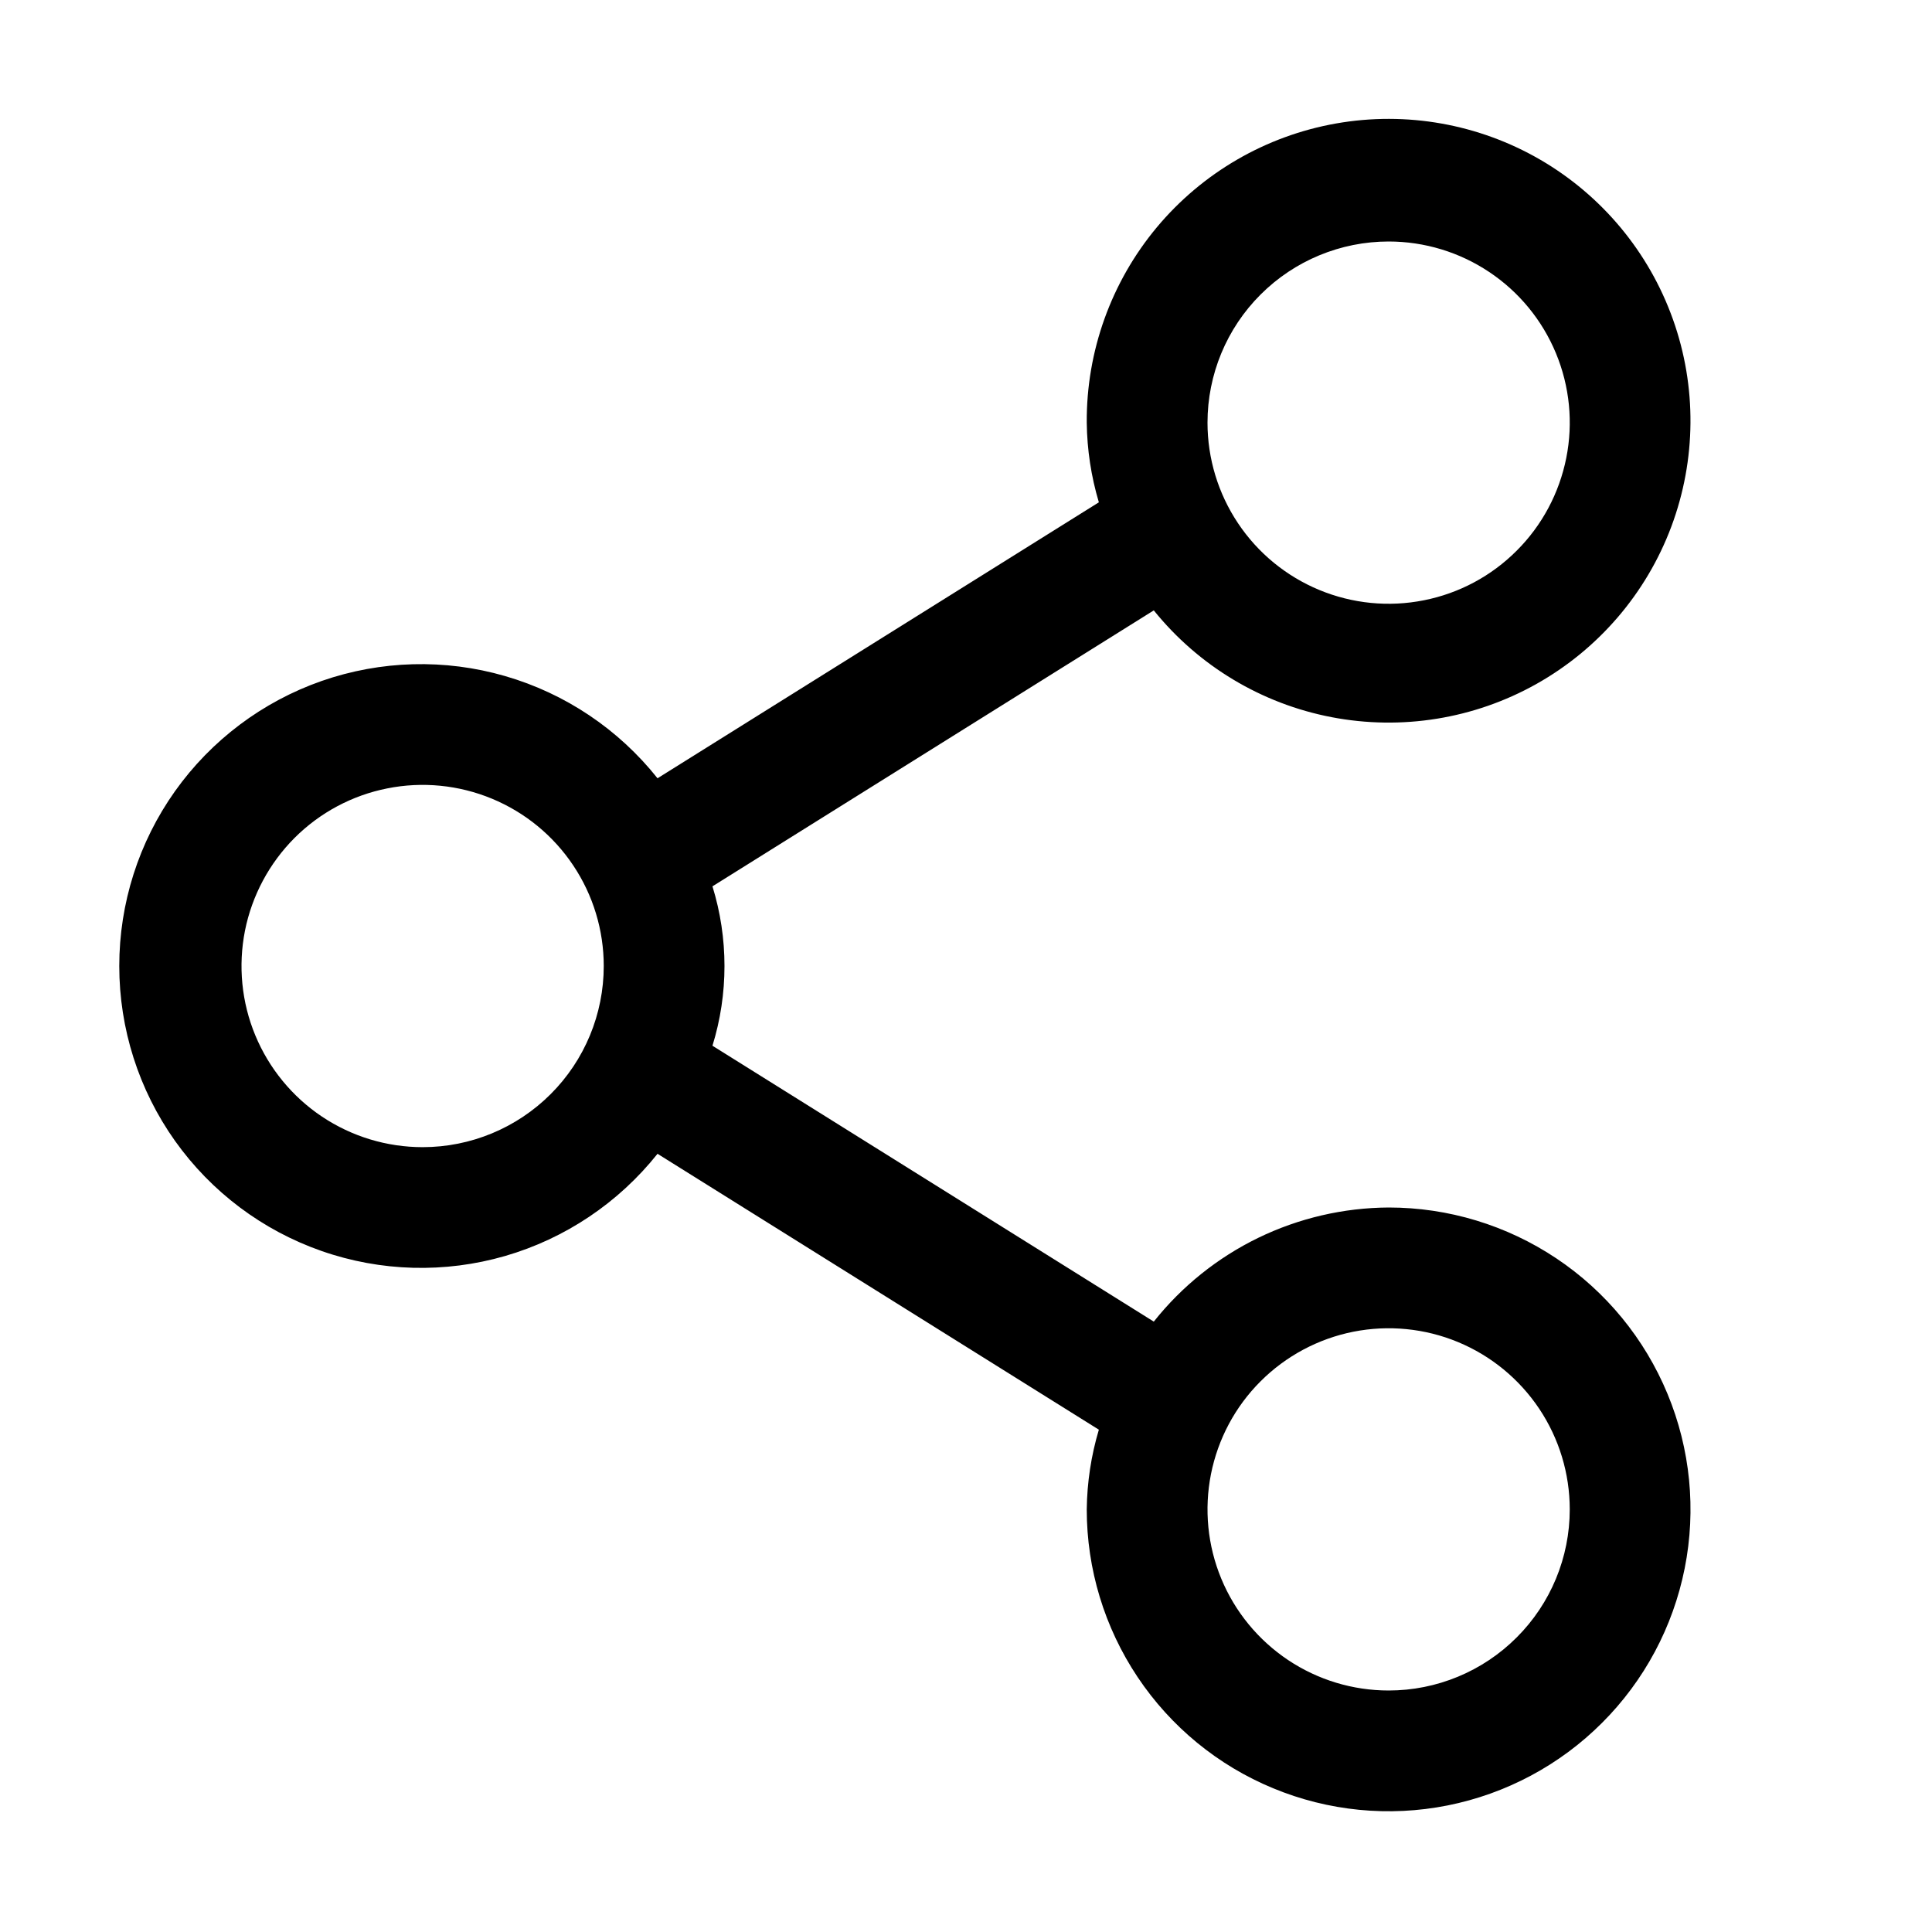
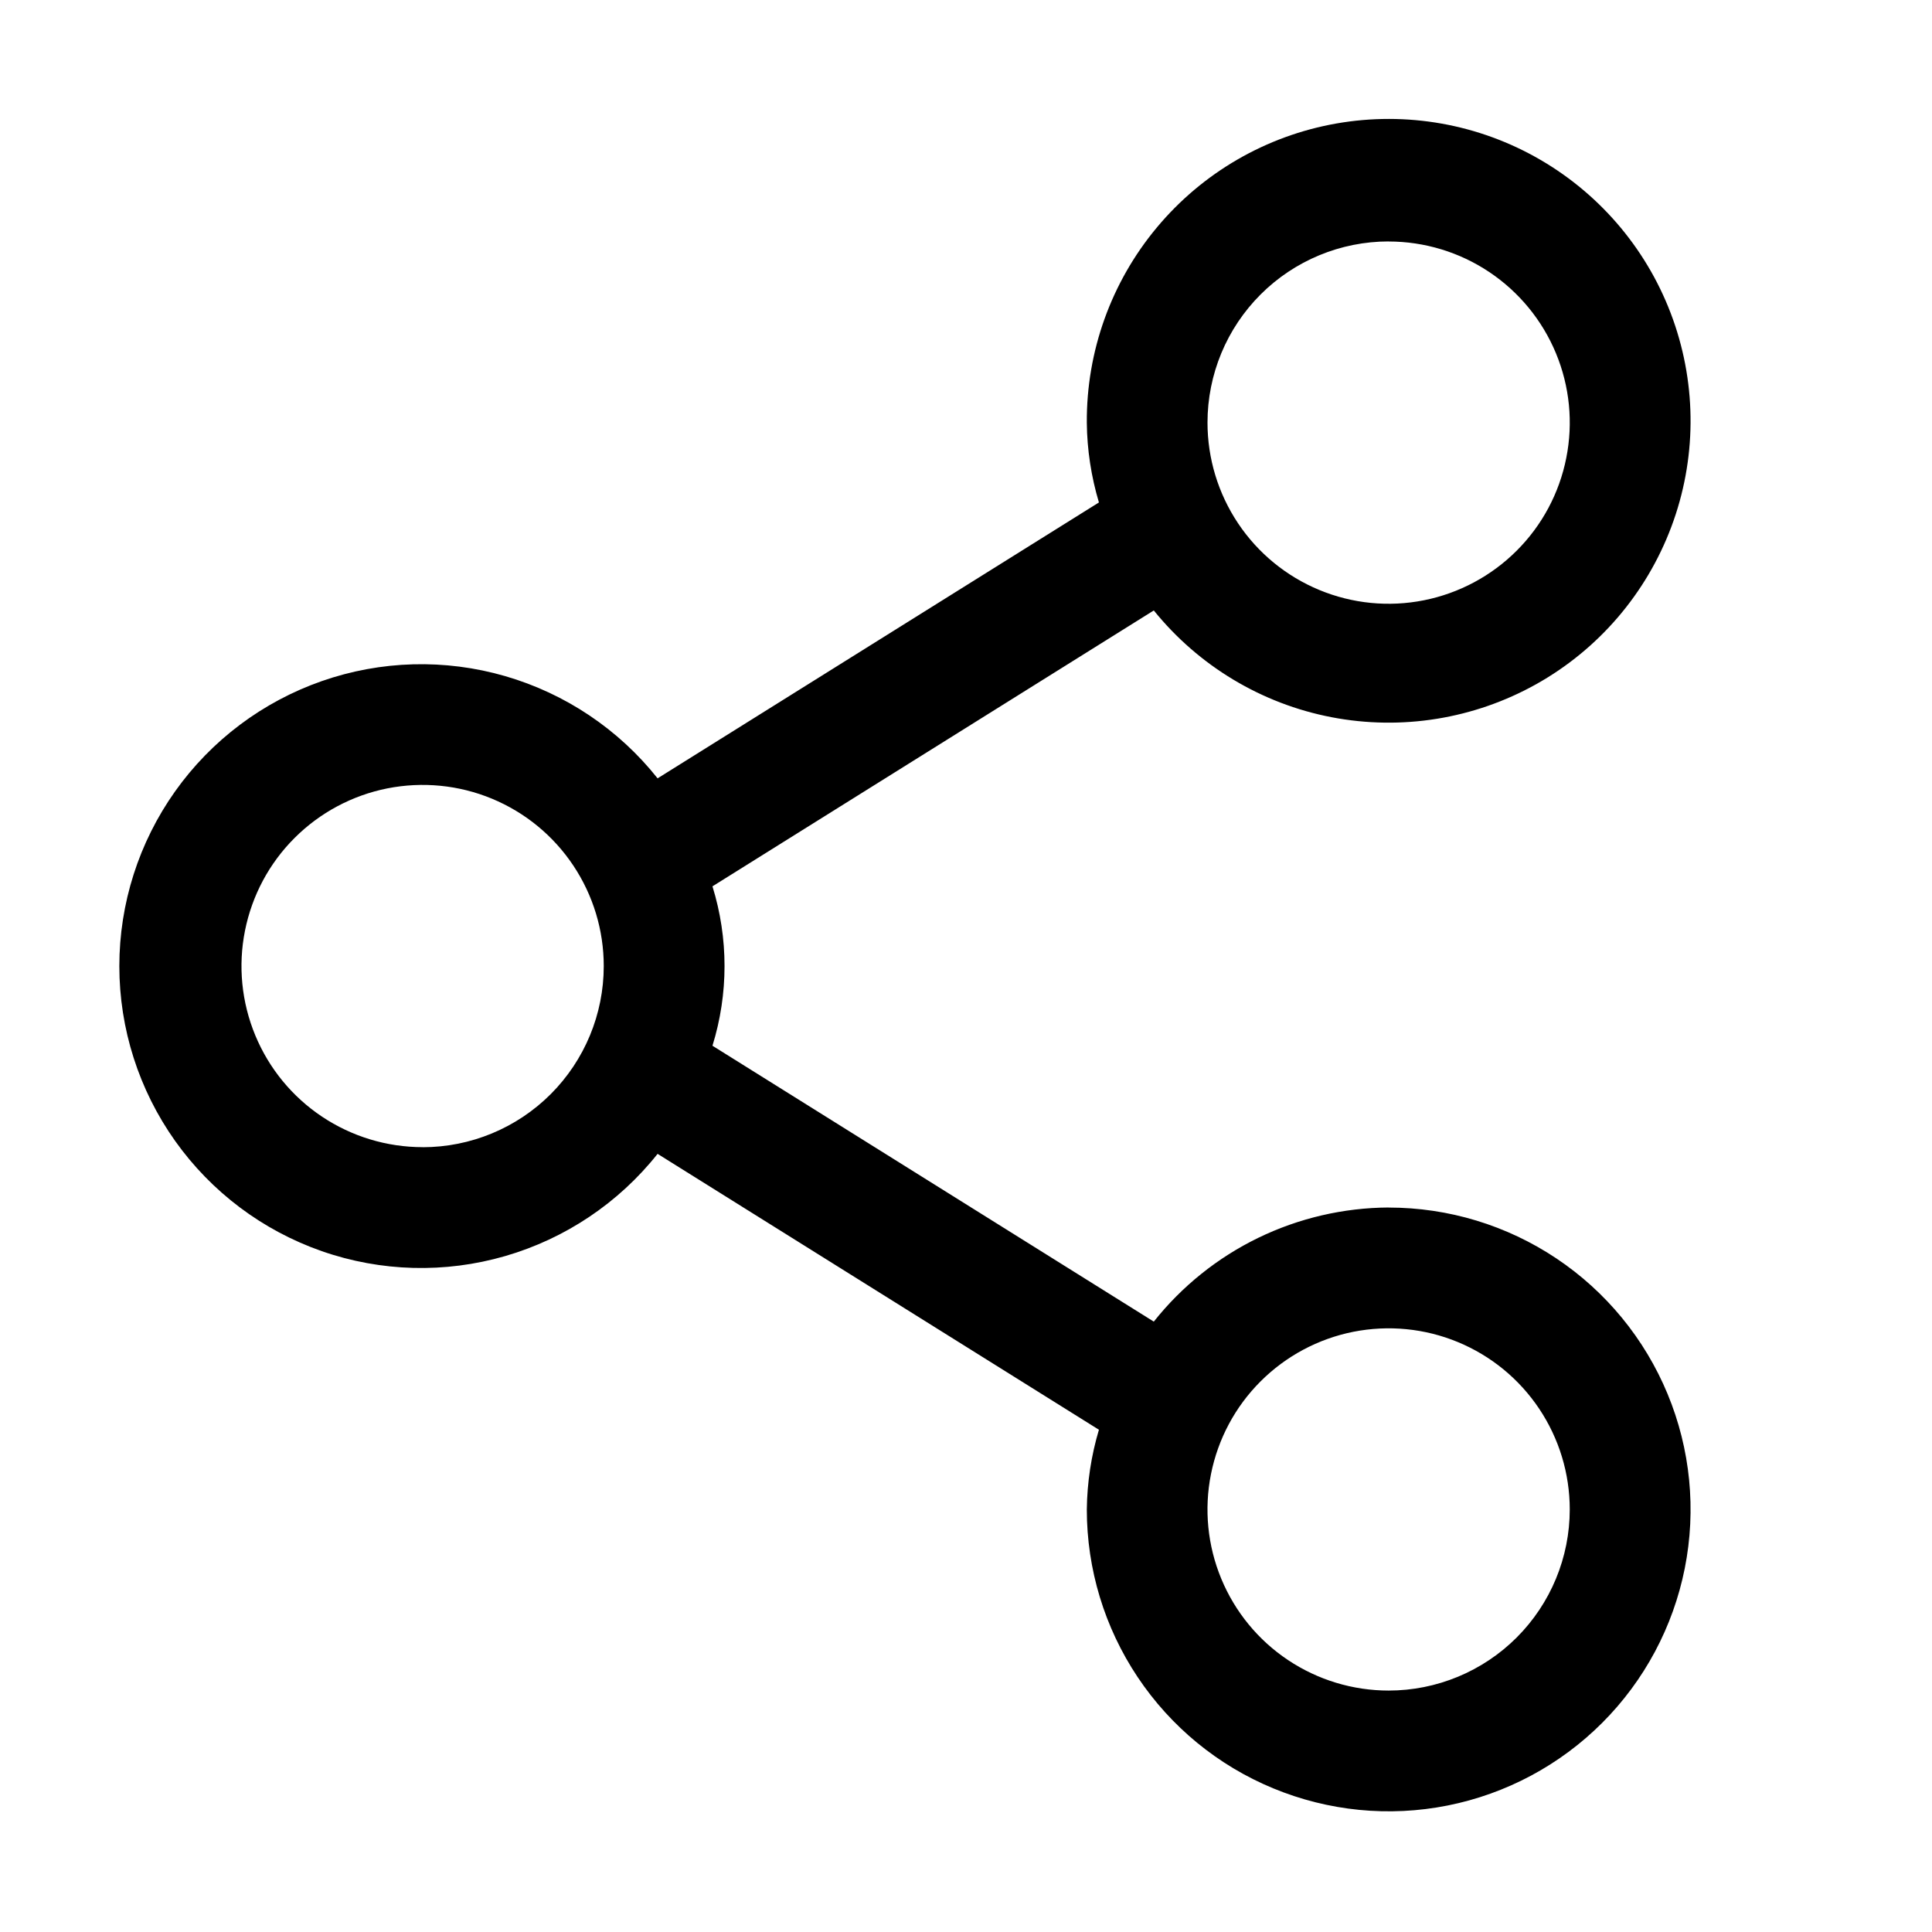
- <svg xmlns="http://www.w3.org/2000/svg" width="30" height="30" viewBox="0 0 30 30" fill="none">
-   <path d="M21.563 18.75C20.861 18.754 20.169 18.915 19.538 19.221C18.907 19.528 18.352 19.973 17.916 20.522L11.063 16.238C11.312 15.432 11.312 14.569 11.063 13.763L17.916 9.478C18.611 10.34 19.589 10.927 20.676 11.136C21.764 11.345 22.89 11.163 23.855 10.622C24.821 10.08 25.564 9.214 25.952 8.178C26.34 7.141 26.349 6 25.977 4.958C25.605 3.915 24.876 3.038 23.919 2.481C22.962 1.925 21.839 1.725 20.748 1.917C19.658 2.109 18.671 2.681 17.962 3.531C17.253 4.382 16.868 5.456 16.875 6.563C16.88 6.982 16.943 7.398 17.063 7.8L10.21 12.085C9.604 11.323 8.777 10.768 7.843 10.498C6.909 10.227 5.914 10.254 4.995 10.574C4.077 10.895 3.281 11.493 2.717 12.286C2.154 13.079 1.852 14.027 1.852 15C1.852 15.973 2.154 16.922 2.717 17.715C3.281 18.508 4.077 19.106 4.995 19.426C5.914 19.747 6.909 19.773 7.843 19.503C8.777 19.232 9.604 18.677 10.21 17.916L17.063 22.2C16.943 22.602 16.88 23.018 16.875 23.438C16.875 24.365 17.15 25.271 17.665 26.042C18.18 26.813 18.912 27.414 19.769 27.768C20.625 28.123 21.568 28.216 22.477 28.035C23.386 27.854 24.222 27.408 24.877 26.752C25.533 26.097 25.979 25.262 26.16 24.352C26.341 23.443 26.248 22.5 25.893 21.644C25.538 20.787 24.938 20.055 24.167 19.54C23.396 19.025 22.49 18.75 21.563 18.75ZM21.563 3.75C22.119 3.75 22.663 3.915 23.125 4.224C23.588 4.533 23.948 4.972 24.161 5.486C24.374 6 24.43 6.566 24.321 7.111C24.212 7.657 23.945 8.158 23.551 8.551C23.158 8.945 22.657 9.213 22.111 9.321C21.566 9.43 21 9.374 20.486 9.161C19.972 8.948 19.533 8.588 19.224 8.125C18.915 7.663 18.75 7.119 18.75 6.563C18.75 5.817 19.046 5.101 19.574 4.574C20.101 4.047 20.817 3.75 21.563 3.75ZM6.563 17.813C6.006 17.813 5.463 17.648 5 17.339C4.538 17.03 4.177 16.59 3.964 16.076C3.751 15.563 3.696 14.997 3.804 14.451C3.913 13.906 4.181 13.405 4.574 13.011C4.967 12.618 5.468 12.35 6.014 12.242C6.559 12.133 7.125 12.189 7.639 12.402C8.153 12.615 8.592 12.975 8.901 13.438C9.21 13.9 9.375 14.444 9.375 15C9.375 15.746 9.079 16.462 8.551 16.989C8.024 17.516 7.309 17.813 6.563 17.813ZM21.563 26.25C21.006 26.25 20.463 26.085 20 25.776C19.538 25.467 19.177 25.028 18.964 24.514C18.751 24 18.696 23.435 18.804 22.889C18.913 22.343 19.18 21.842 19.574 21.449C19.967 21.056 20.468 20.788 21.014 20.679C21.559 20.571 22.125 20.626 22.639 20.839C23.153 21.052 23.592 21.413 23.901 21.875C24.21 22.338 24.375 22.881 24.375 23.438C24.375 24.184 24.079 24.899 23.551 25.426C23.024 25.954 22.308 26.25 21.563 26.25Z" fill="black" />
+ <svg xmlns="http://www.w3.org/2000/svg" fill="none" height="30" viewBox="0 0 30 30" width="30">
+   <path d="m21.563 18.75c-.702.004-1.394.165-2.025.471-.631.307-1.185.751-1.622 1.301l-6.853-4.284c.25-.806.25-1.669 0-2.475l6.853-4.284c.696.861 1.674 1.449 2.761 1.658s2.213.027 3.179-.514c.966-.541 1.708-1.407 2.097-2.444s.397-2.177.025-3.22c-.372-1.043-1.101-1.92-2.058-2.477-.957-.557-2.08-.756-3.171-.564-1.09.192-2.077.764-2.786 1.615-.709.85-1.094 1.924-1.087 3.031.004.419.068.836.188 1.238l-6.853 4.284c-.605-.762-1.432-1.316-2.366-1.587-.934-.271-1.93-.244-2.848.077s-1.714.918-2.278 1.712c-.563.793-.866 1.742-.866 2.714s.303 1.921.866 2.714c.563.793 1.359 1.391 2.278 1.712s1.914.347 2.848.076 1.761-.825 2.366-1.587l6.853 4.284c-.12.402-.183.818-.188 1.238 0 .927.275 1.833.79 2.604.515.771 1.247 1.372 2.104 1.726.857.355 1.799.448 2.708.267.909-.181 1.744-.627 2.4-1.283.656-.656 1.102-1.491 1.283-2.4s.088-1.852-.267-2.708c-.355-.857-.956-1.589-1.726-2.104-.771-.515-1.677-.79-2.604-.79zm0-15c.556 0 1.1.165 1.562.474s.823.748 1.036 1.262c.213.514.269 1.079.16 1.625-.108.546-.376 1.047-.77 1.44-.393.393-.894.661-1.44.77-.546.109-1.111.053-1.625-.16s-.953-.573-1.262-1.036c-.309-.463-.474-1.006-.474-1.563 0-.746.296-1.461.824-1.989.527-.527 1.243-.824 1.989-.824zm-15 14.063c-.556 0-1.1-.165-1.563-.474s-.823-.748-1.036-1.262-.269-1.079-.16-1.625.376-1.047.77-1.44c.393-.393.894-.661 1.44-.77.546-.108 1.111-.053 1.625.16s.953.573 1.262 1.036c.309.463.474 1.006.474 1.563 0 .746-.296 1.461-.824 1.989-.527.527-1.243.824-1.989.824zm15 8.438c-.556 0-1.1-.165-1.563-.474-.463-.309-.823-.748-1.036-1.262-.213-.514-.269-1.079-.16-1.625s.376-1.047.77-1.44c.393-.393.894-.661 1.44-.77.546-.108 1.111-.053 1.625.16s.953.573 1.262 1.036c.309.463.474 1.006.474 1.562 0 .746-.296 1.461-.824 1.989-.527.527-1.243.824-1.989.824z" fill="#000" />
</svg>
